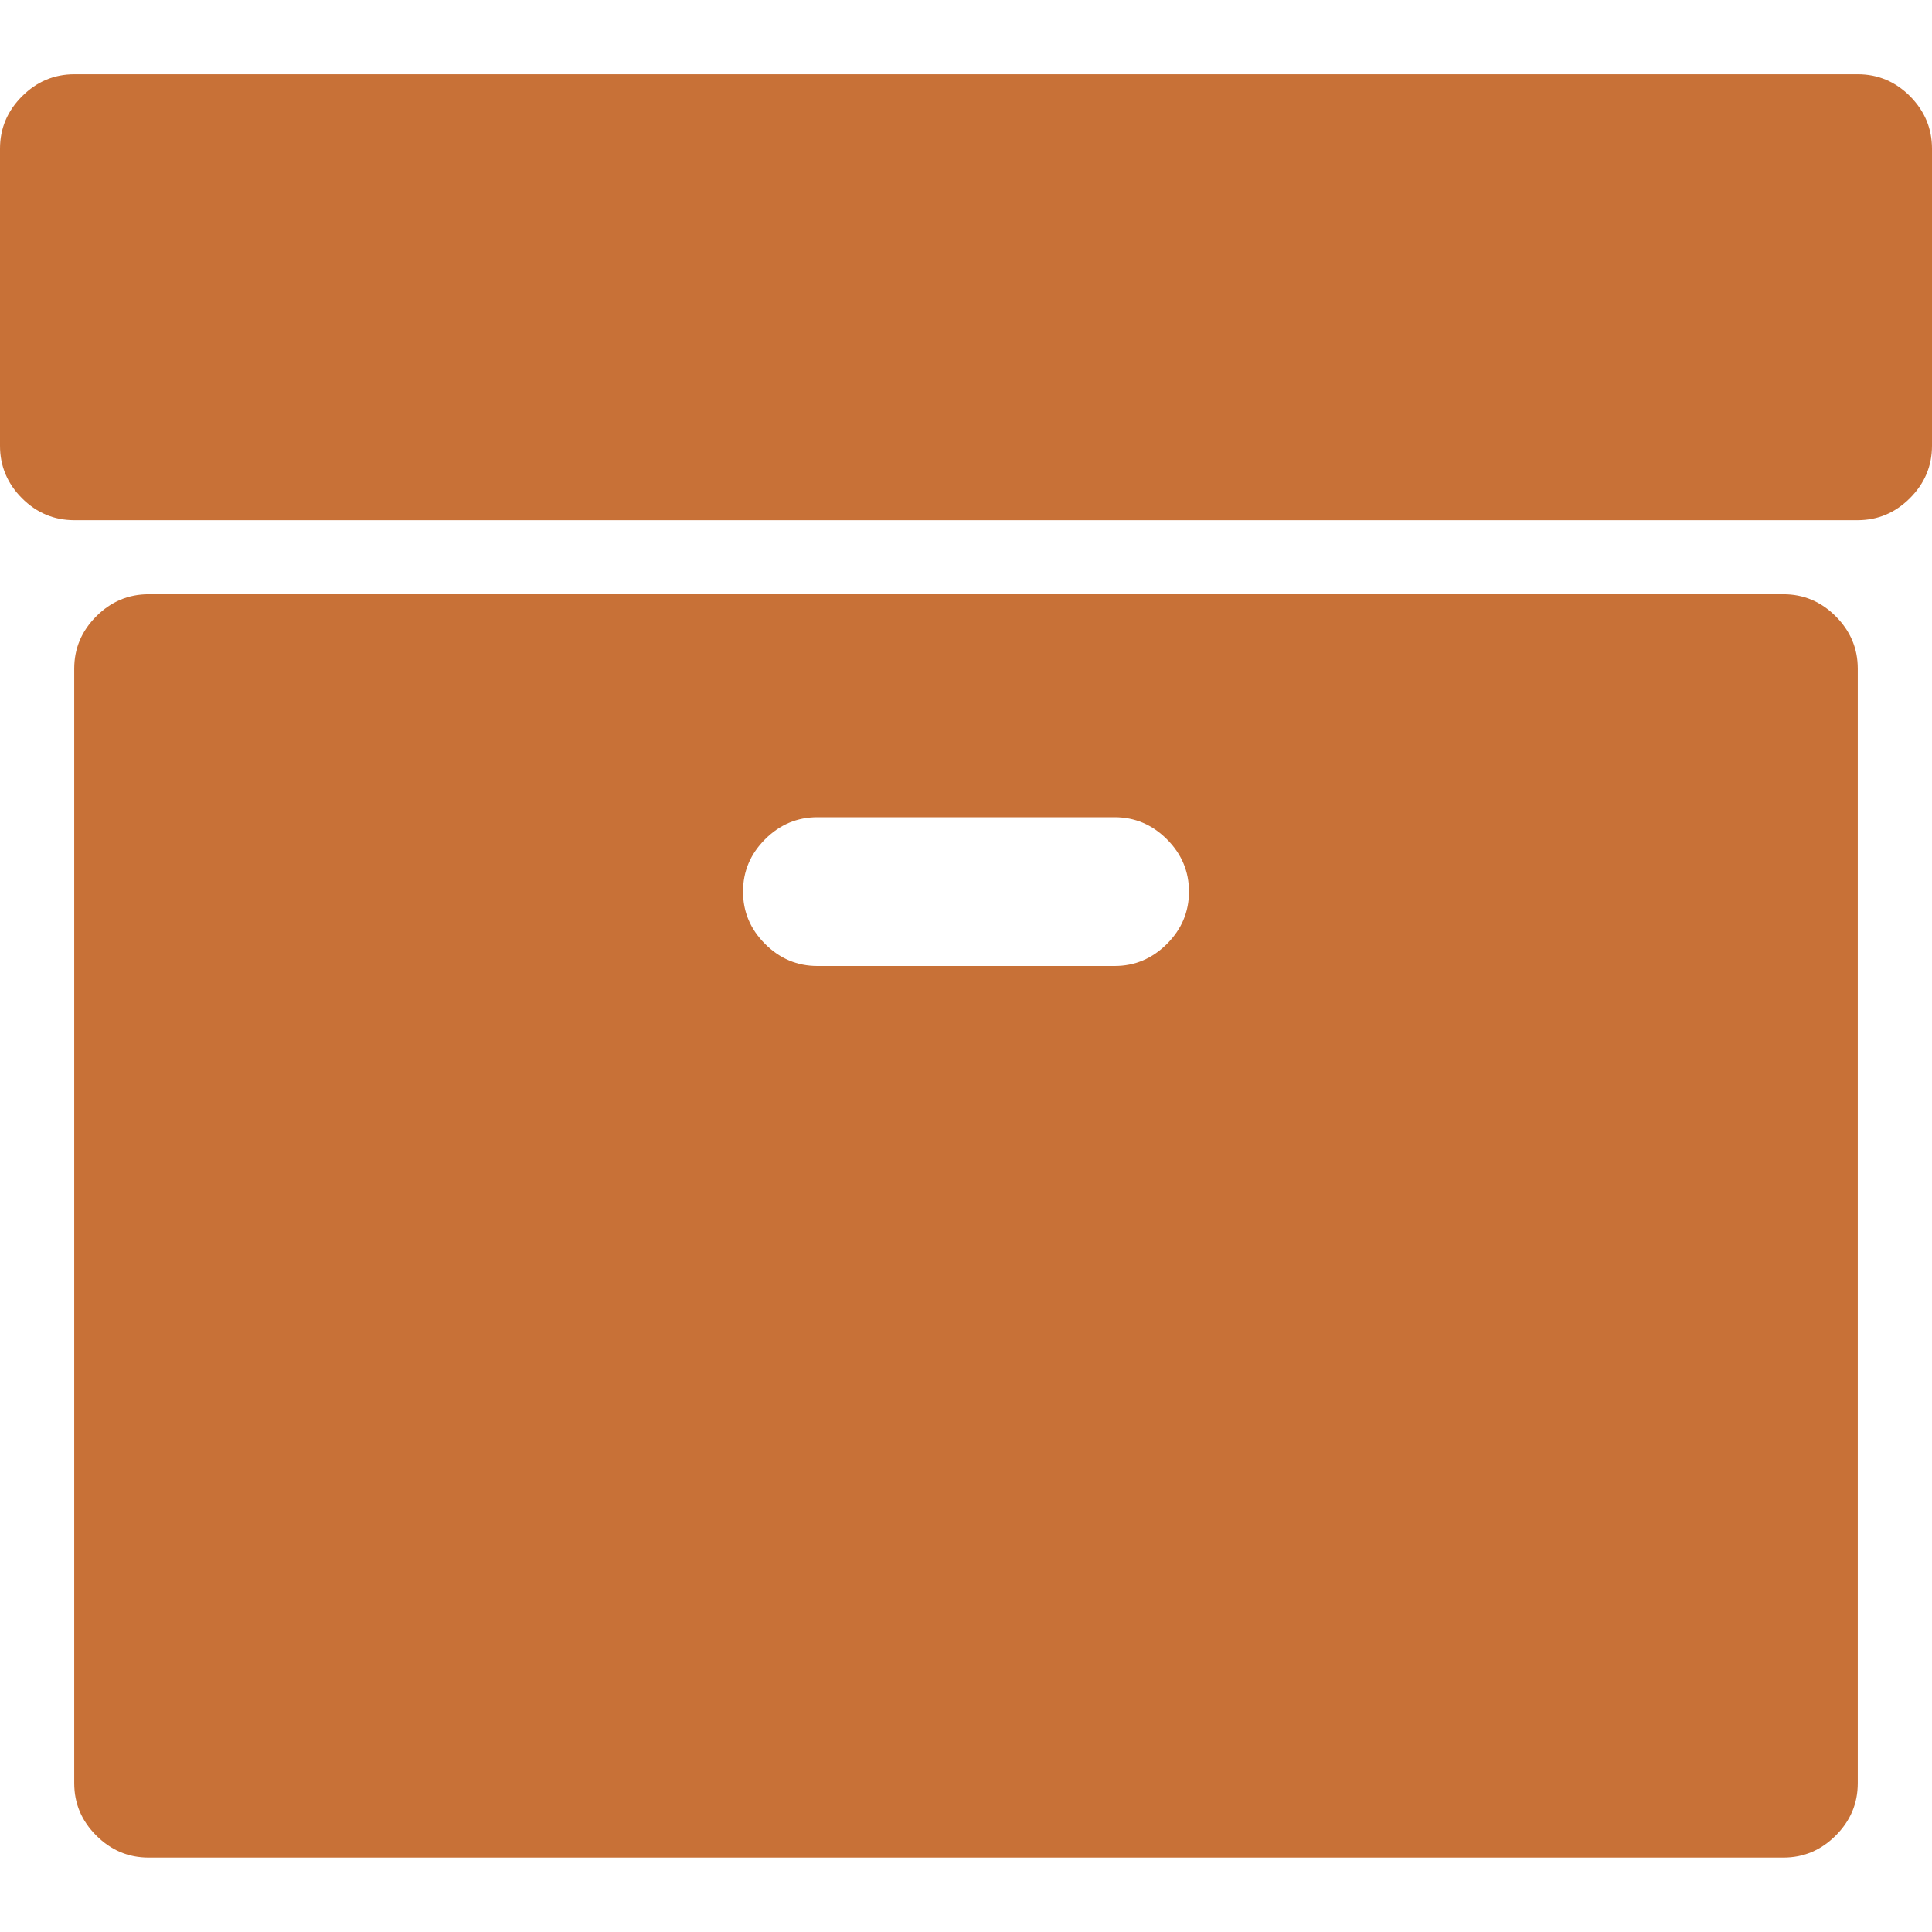
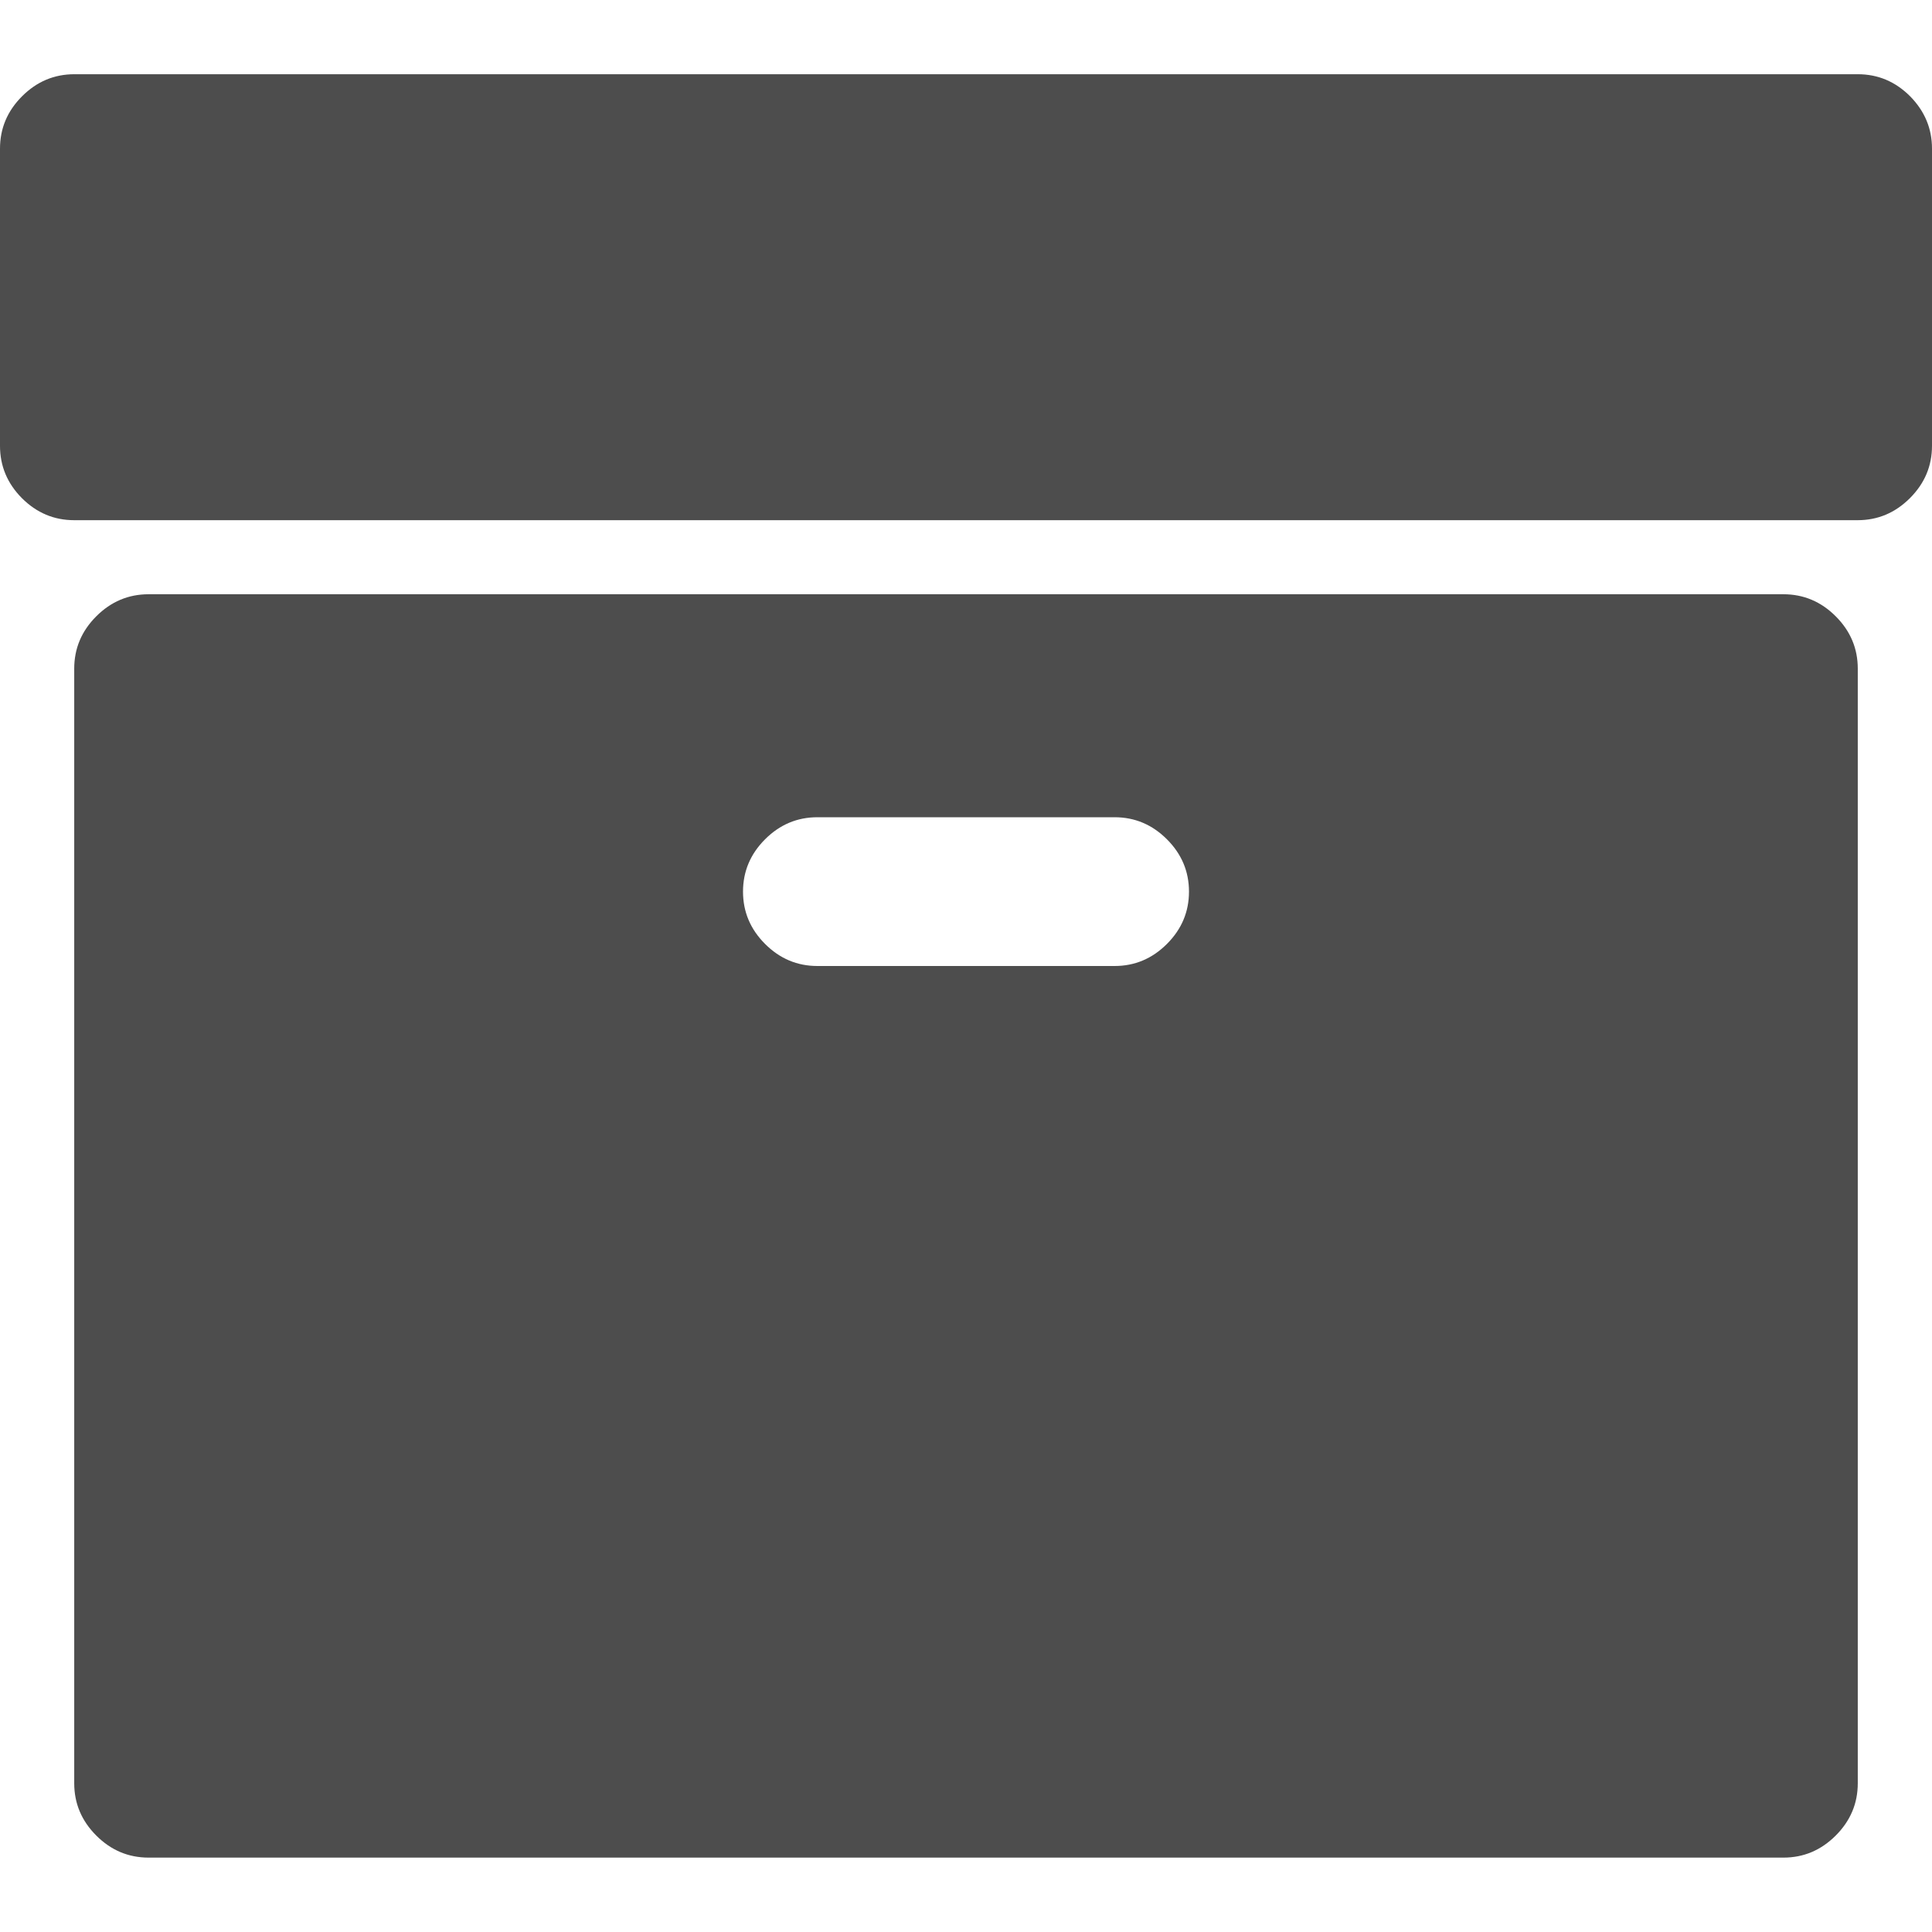
<svg xmlns="http://www.w3.org/2000/svg" version="1.1" id="svg2" viewBox="0 0 12 12" height="12" width="12">
  <defs id="defs4" />
  <g transform="translate(-72.08867,-1434.865)" id="layer1" />
-   <path style="fill:#c87137;fill-opacity:1" id="rect3336" d="m 7.385,5.538 q 0,-0.188 -0.137,-0.325 -0.137,-0.137 -0.325,-0.137 l -1.846,0 q -0.188,0 -0.325,0.137 -0.137,0.137 -0.137,0.325 0,0.188 0.137,0.325 0.137,0.137 0.325,0.137 l 1.846,0 q 0.188,0 0.325,-0.137 0.137,-0.137 0.137,-0.325 z m 4.154,-1.385 0,6.923 q 0,0.188 -0.137,0.325 -0.137,0.137 -0.325,0.137 l -10.154,0 q -0.188,0 -0.325,-0.137 -0.137,-0.137 -0.137,-0.325 l 0,-6.923 q 0,-0.188 0.137,-0.325 0.137,-0.137 0.325,-0.137 l 10.154,0 q 0.188,0 0.325,0.137 0.137,0.137 0.137,0.325 z M 12,0.923 12,2.769 q 0,0.188 -0.137,0.325 -0.137,0.137 -0.325,0.137 l -11.077,0 q -0.188,0 -0.325,-0.137 Q 0,2.957 0,2.769 L 0,0.923 q 0,-0.188 0.137,-0.325 0.137,-0.137 0.325,-0.137 l 11.077,0 q 0.188,0 0.325,0.137 Q 12,0.736 12,0.923 Z" />
+   <path style="fill:#4d4d4d;fill-opacity:1" id="rect3336" d="m 7.385,5.538 q 0,-0.188 -0.137,-0.325 -0.137,-0.137 -0.325,-0.137 l -1.846,0 q -0.188,0 -0.325,0.137 -0.137,0.137 -0.137,0.325 0,0.188 0.137,0.325 0.137,0.137 0.325,0.137 l 1.846,0 q 0.188,0 0.325,-0.137 0.137,-0.137 0.137,-0.325 z m 4.154,-1.385 0,6.923 q 0,0.188 -0.137,0.325 -0.137,0.137 -0.325,0.137 l -10.154,0 q -0.188,0 -0.325,-0.137 -0.137,-0.137 -0.137,-0.325 l 0,-6.923 q 0,-0.188 0.137,-0.325 0.137,-0.137 0.325,-0.137 l 10.154,0 q 0.188,0 0.325,0.137 0.137,0.137 0.137,0.325 z M 12,0.923 12,2.769 q 0,0.188 -0.137,0.325 -0.137,0.137 -0.325,0.137 l -11.077,0 q -0.188,0 -0.325,-0.137 Q 0,2.957 0,2.769 L 0,0.923 q 0,-0.188 0.137,-0.325 0.137,-0.137 0.325,-0.137 l 11.077,0 q 0.188,0 0.325,0.137 Q 12,0.736 12,0.923 Z" />
</svg>
